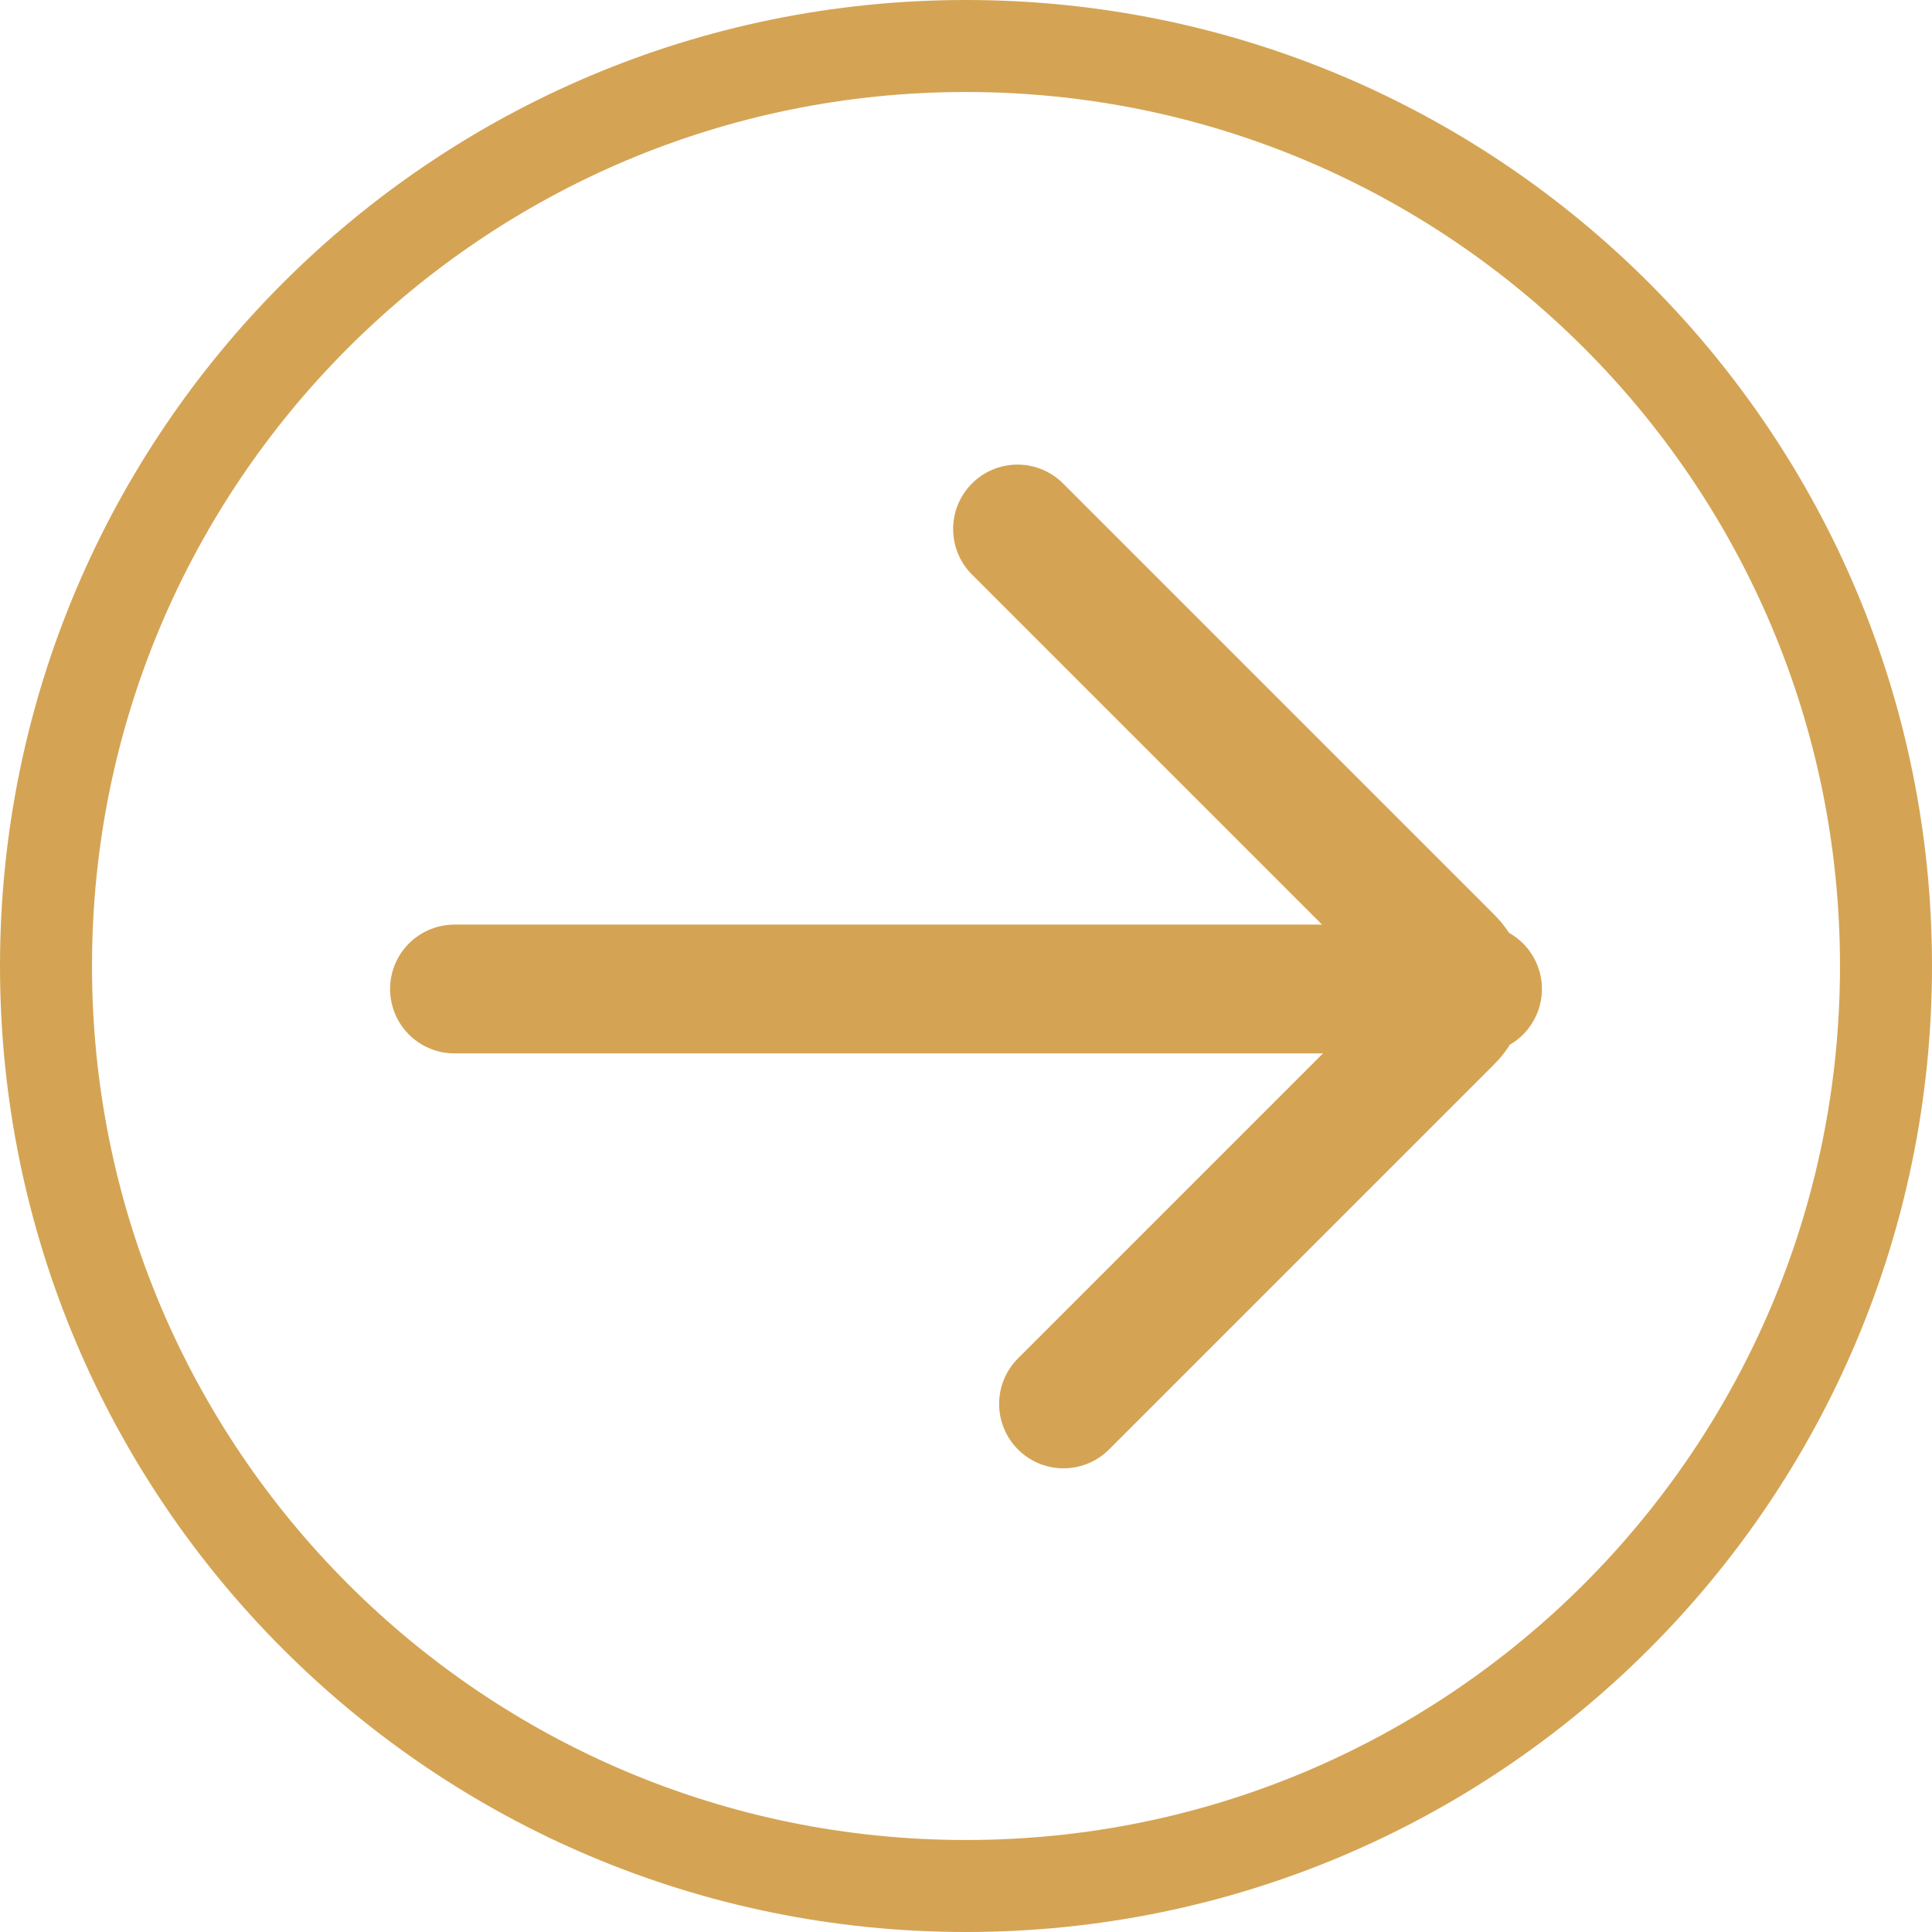
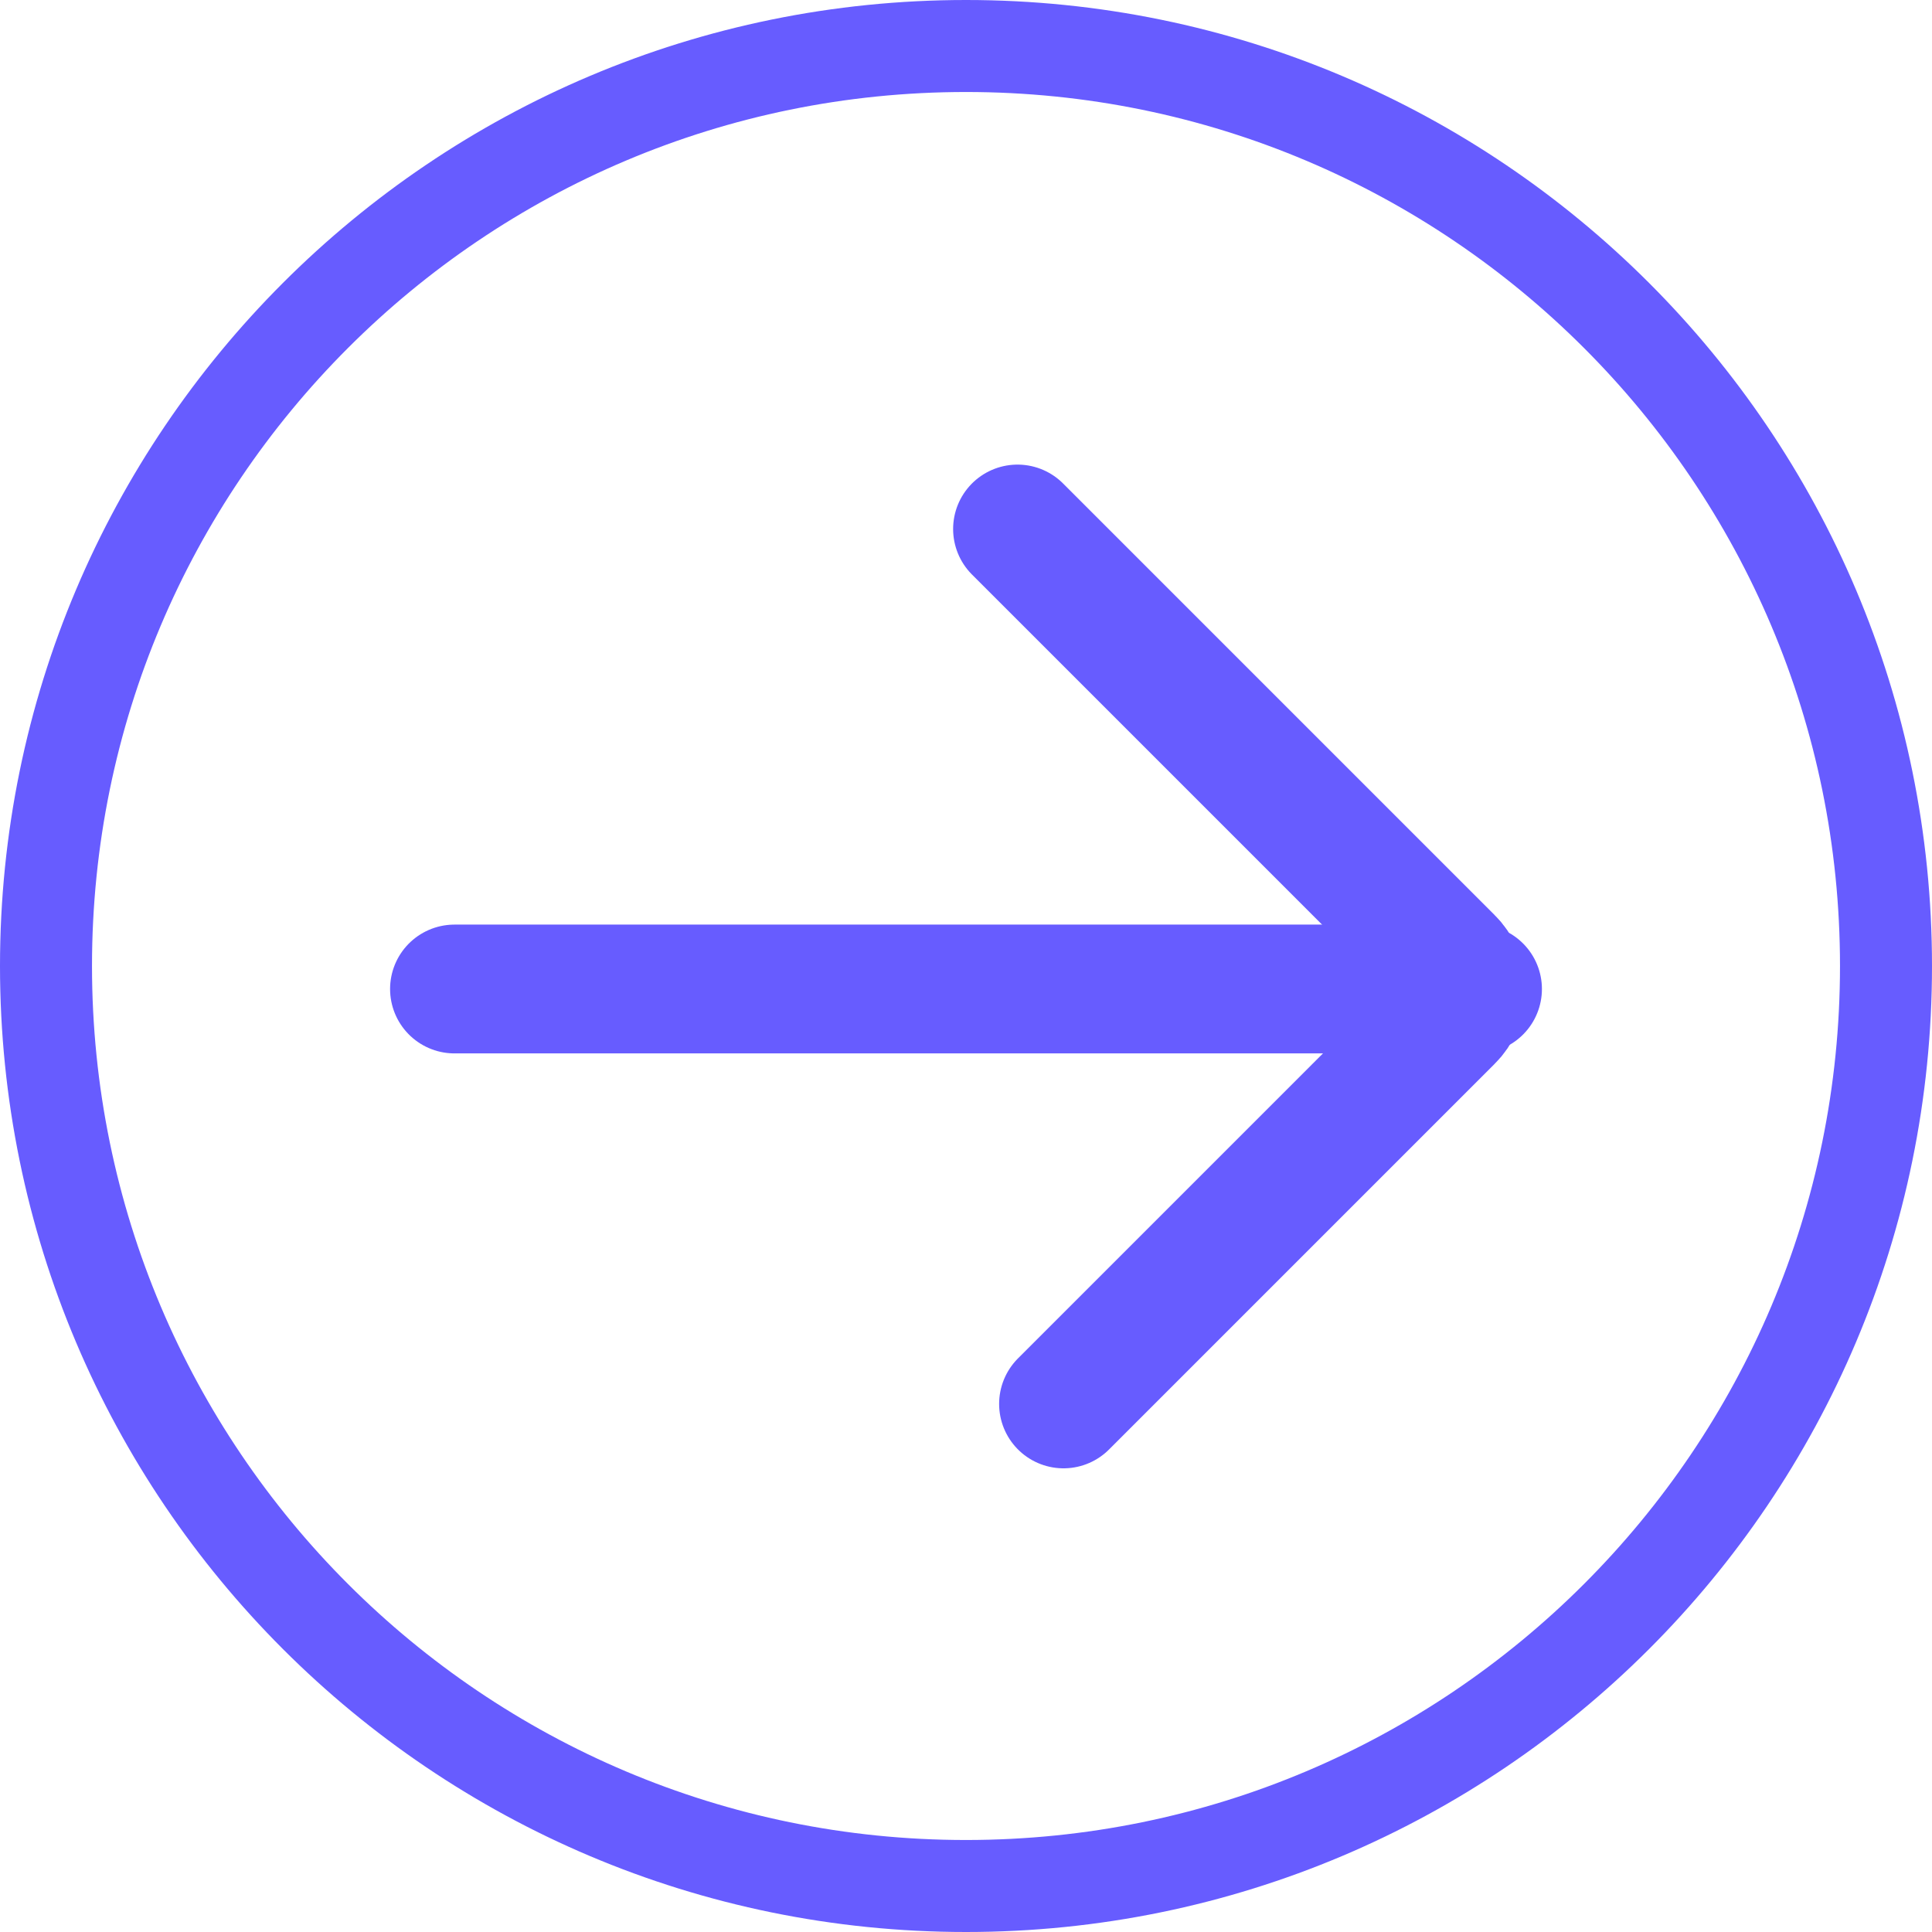
<svg xmlns="http://www.w3.org/2000/svg" id="图层_1" data-name="图层 1" viewBox="0 0 21 21">
  <defs>
-     <style>.cls-1,.cls-2{fill:none;stroke:#d4a454;stroke-miterlimit:10;}.cls-2{stroke-linecap:round;stroke-width:1.4px;}</style>
+     <style>.cls-1,.cls-2{fill:none;stroke:#675CFF;stroke-miterlimit:10;}.cls-2{stroke-linecap:round;stroke-width:1.4px;}</style>
  </defs>
  <circle class="cls-1" cx="10.5" cy="10.5" r="10" />
  <path class="cls-2" d="M470.34,793.13l4.69,4.69a.44.44,0,0,1,0,.63l-4.19,4.19" transform="translate(-459.28 -787.38)" />
  <line class="cls-2" x1="16.06" y1="10.75" x2="4.94" y2="10.75" />
</svg>
